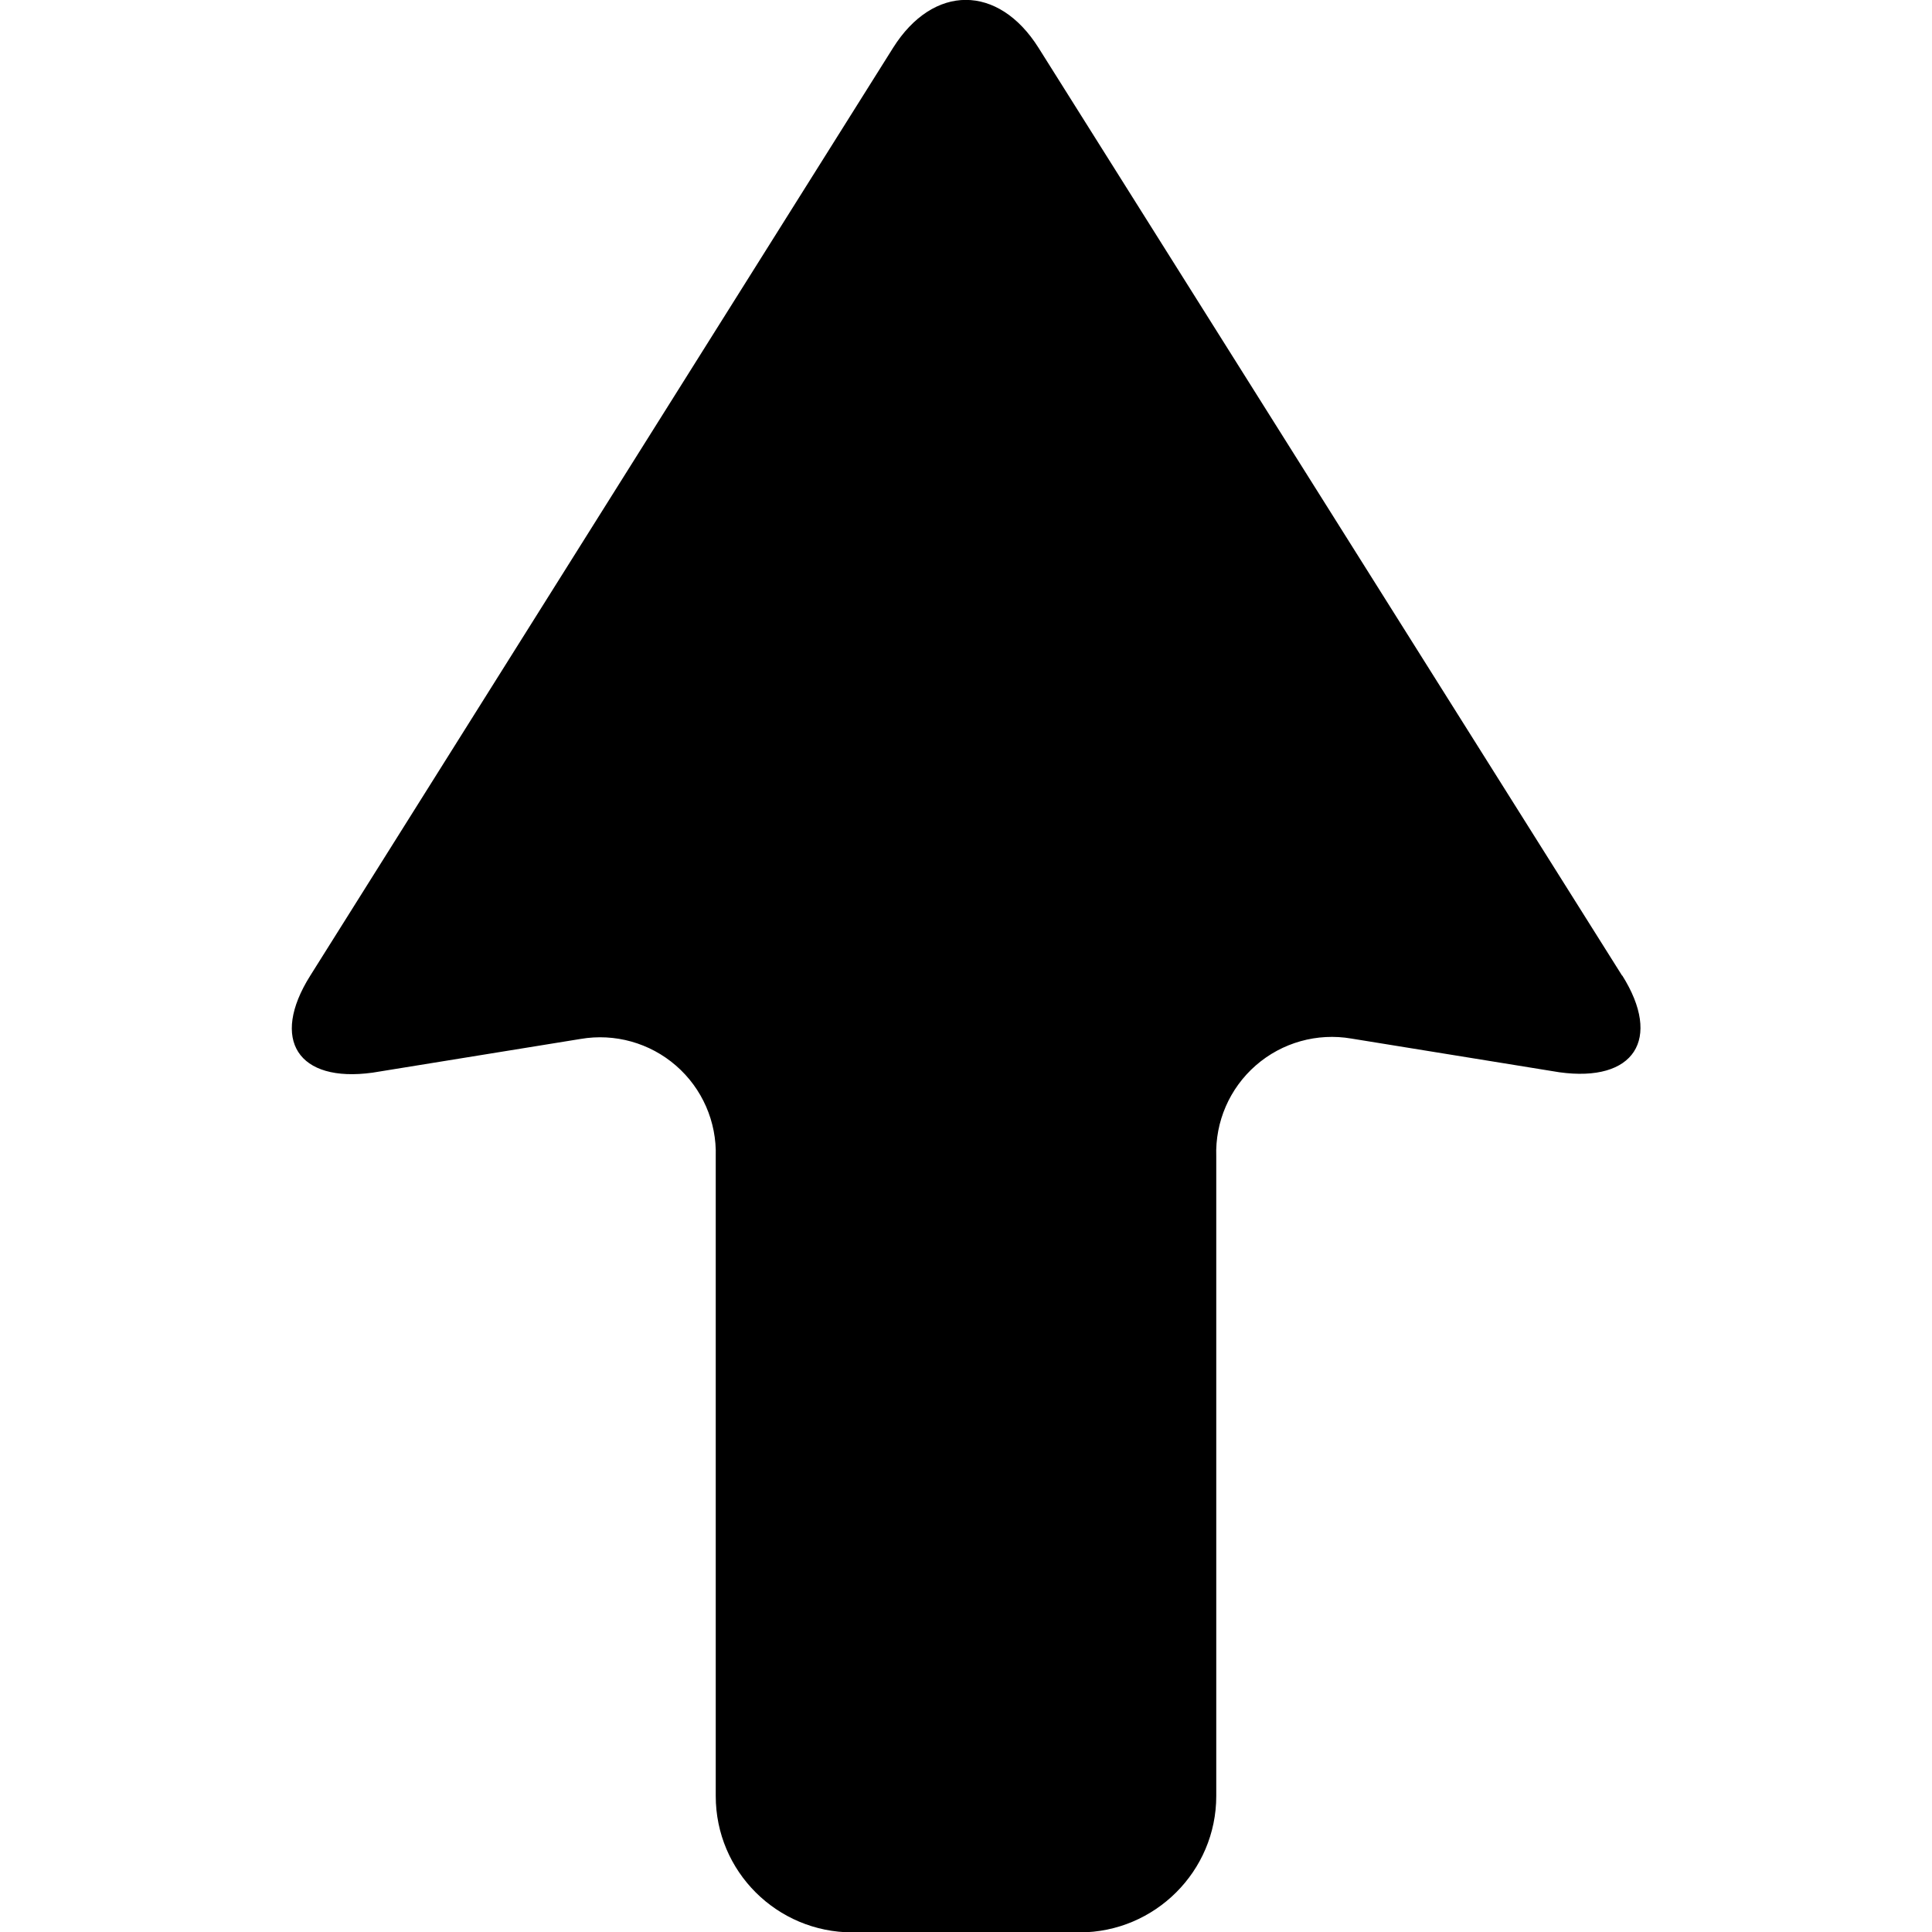
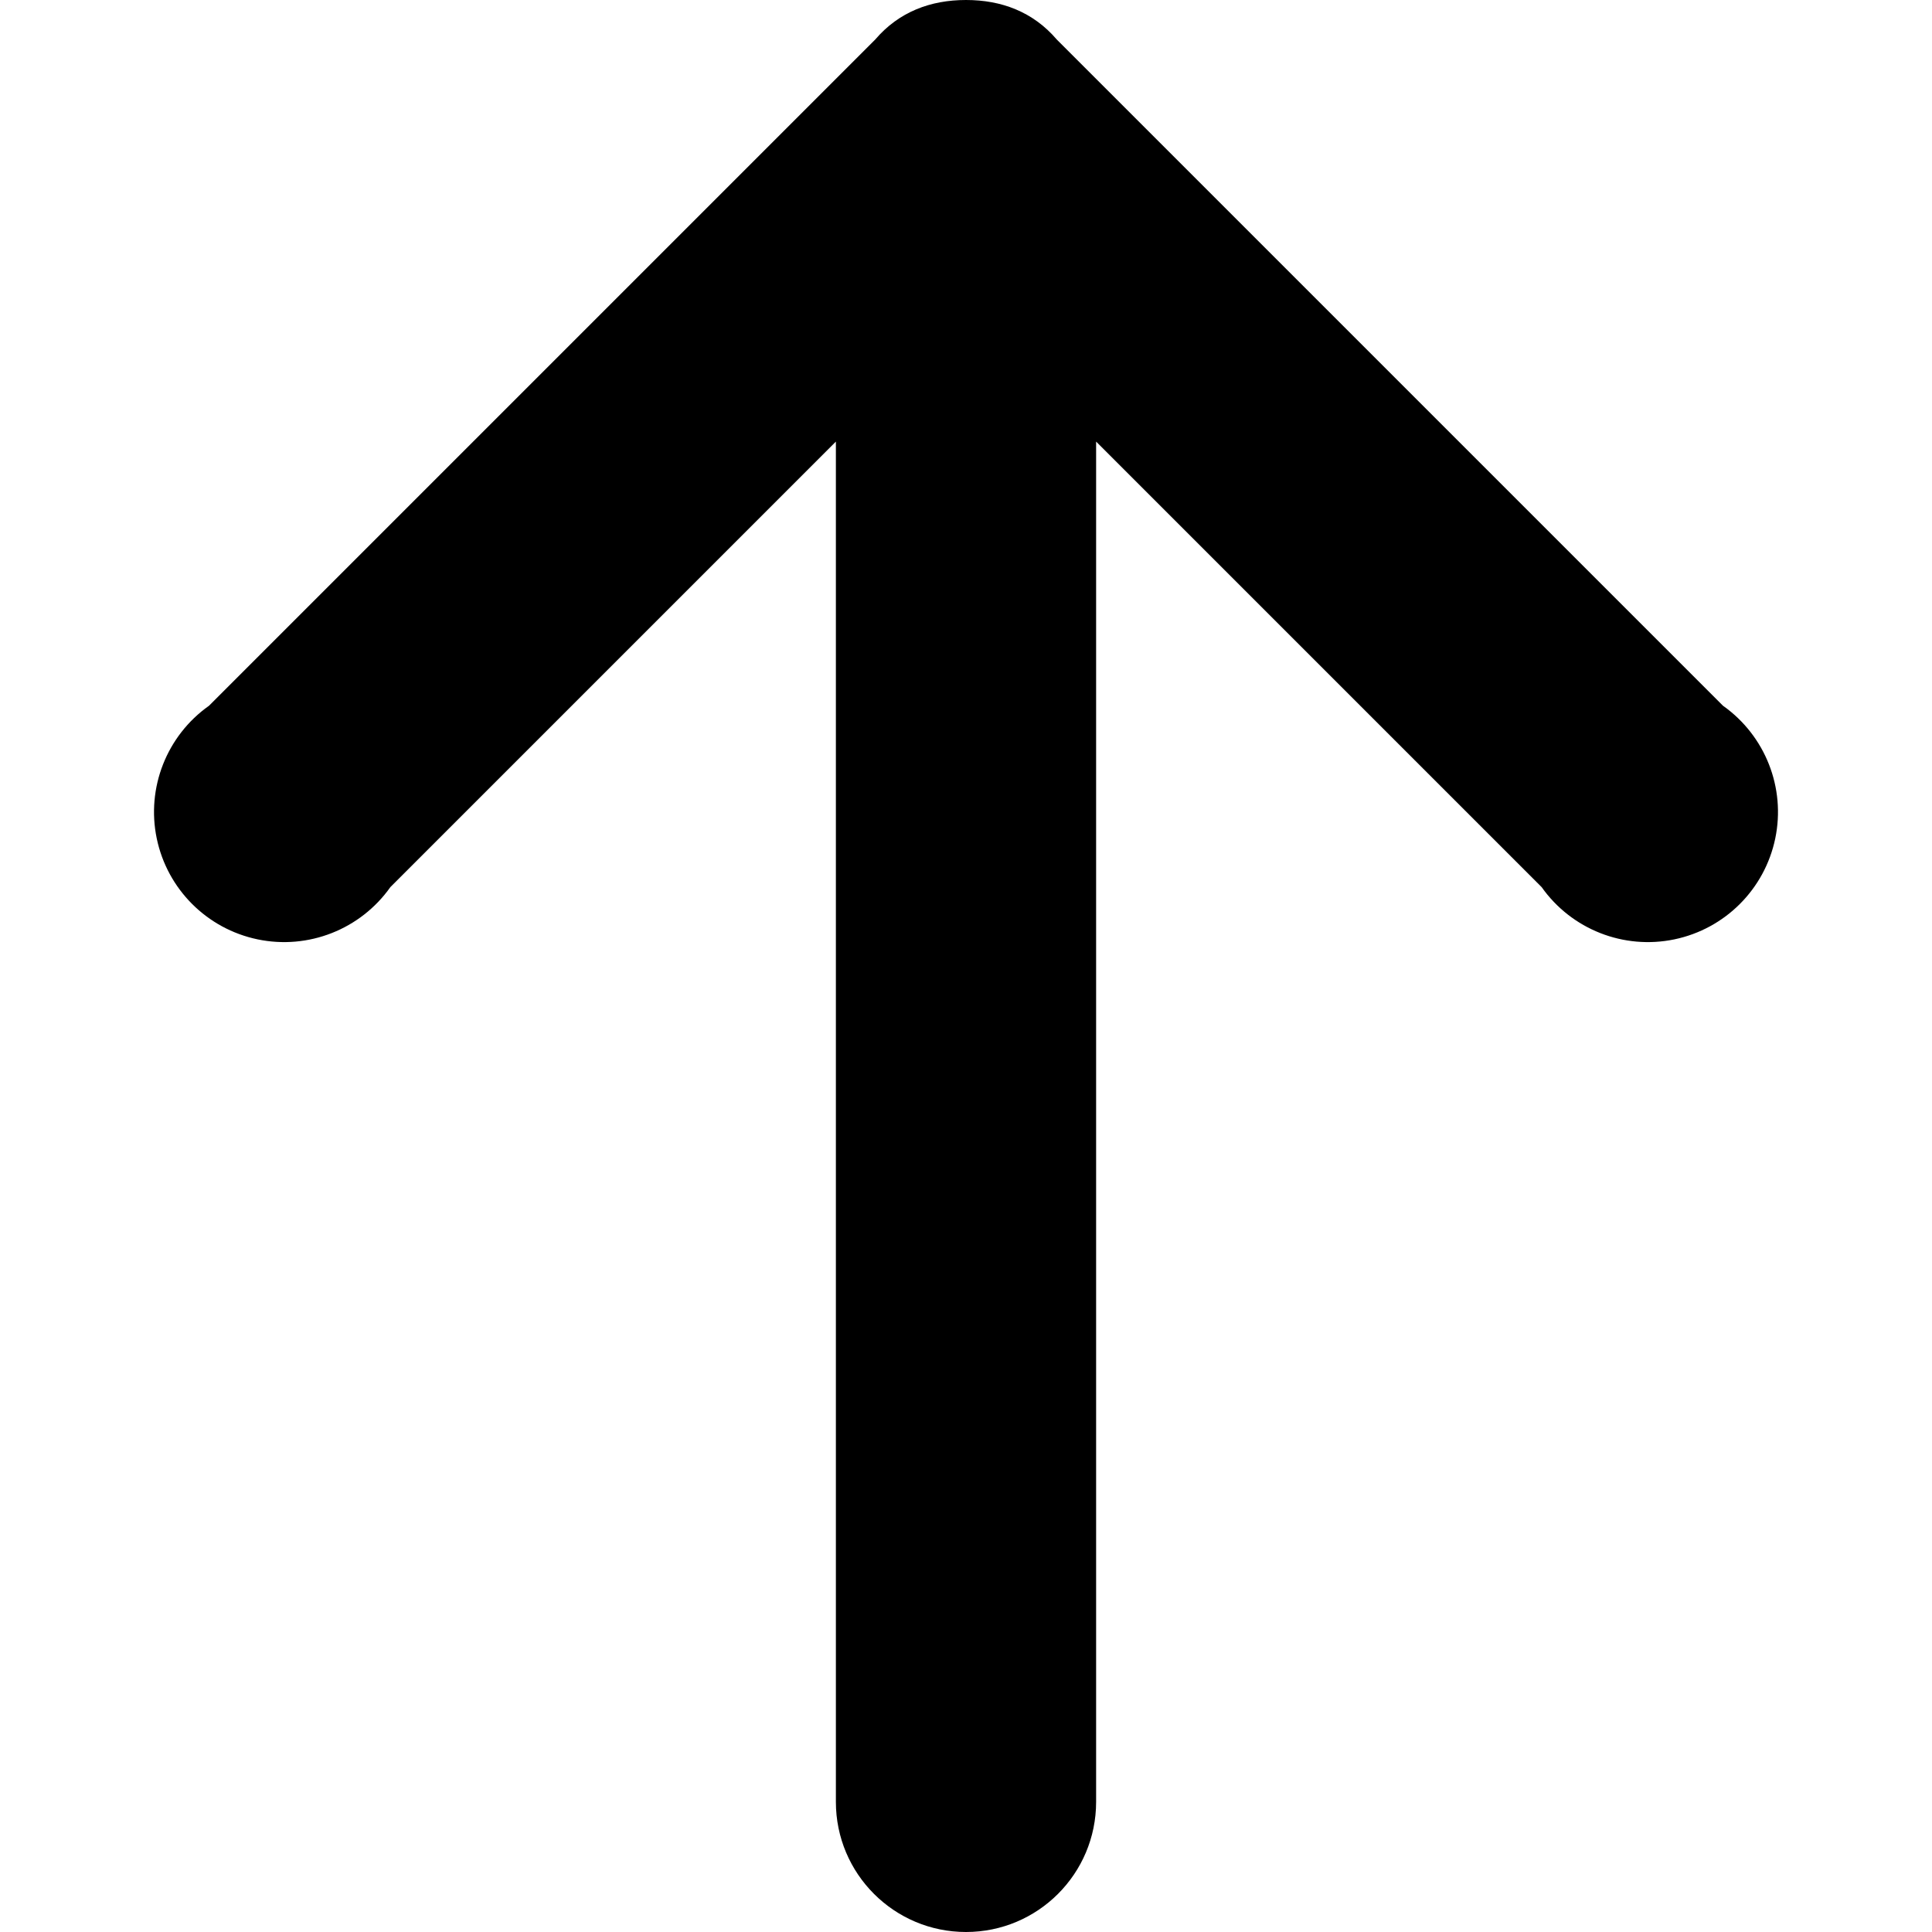
- <svg xmlns="http://www.w3.org/2000/svg" xml:space="preserve" viewBox="0 0 50.45 50.45">
-   <path fill="currentColor" d="M42.36 25.48 27.12 1.25c-1.05-1.67-2.75-1.67-3.8 0L8.1 25.48c-1.05 1.67-.32 2.8 1.63 2.53l5.43-.88a3.02 3.02 0 0 1 3.53 3.07V46.9c0 1.97 1.6 3.56 3.57 3.56h5.93c1.97 0 3.57-1.6 3.57-3.56V30.2a3.02 3.02 0 0 1 3.53-3.08l5.43.88c1.95.27 2.69-.86 1.64-2.53z" />
+ <svg xmlns="http://www.w3.org/2000/svg" xml:space="preserve" viewBox="0 0 490 490">
+   <path fill="currentColor" d="M437 179a33 33 0 1 1-46 46L278 112v345a33 33 0 0 1-66 0V112L99 225a33 33 0 1 1-46-46L222 10c6-7 14-10 23-10s17 3 23 10l169 169z" />
</svg>
